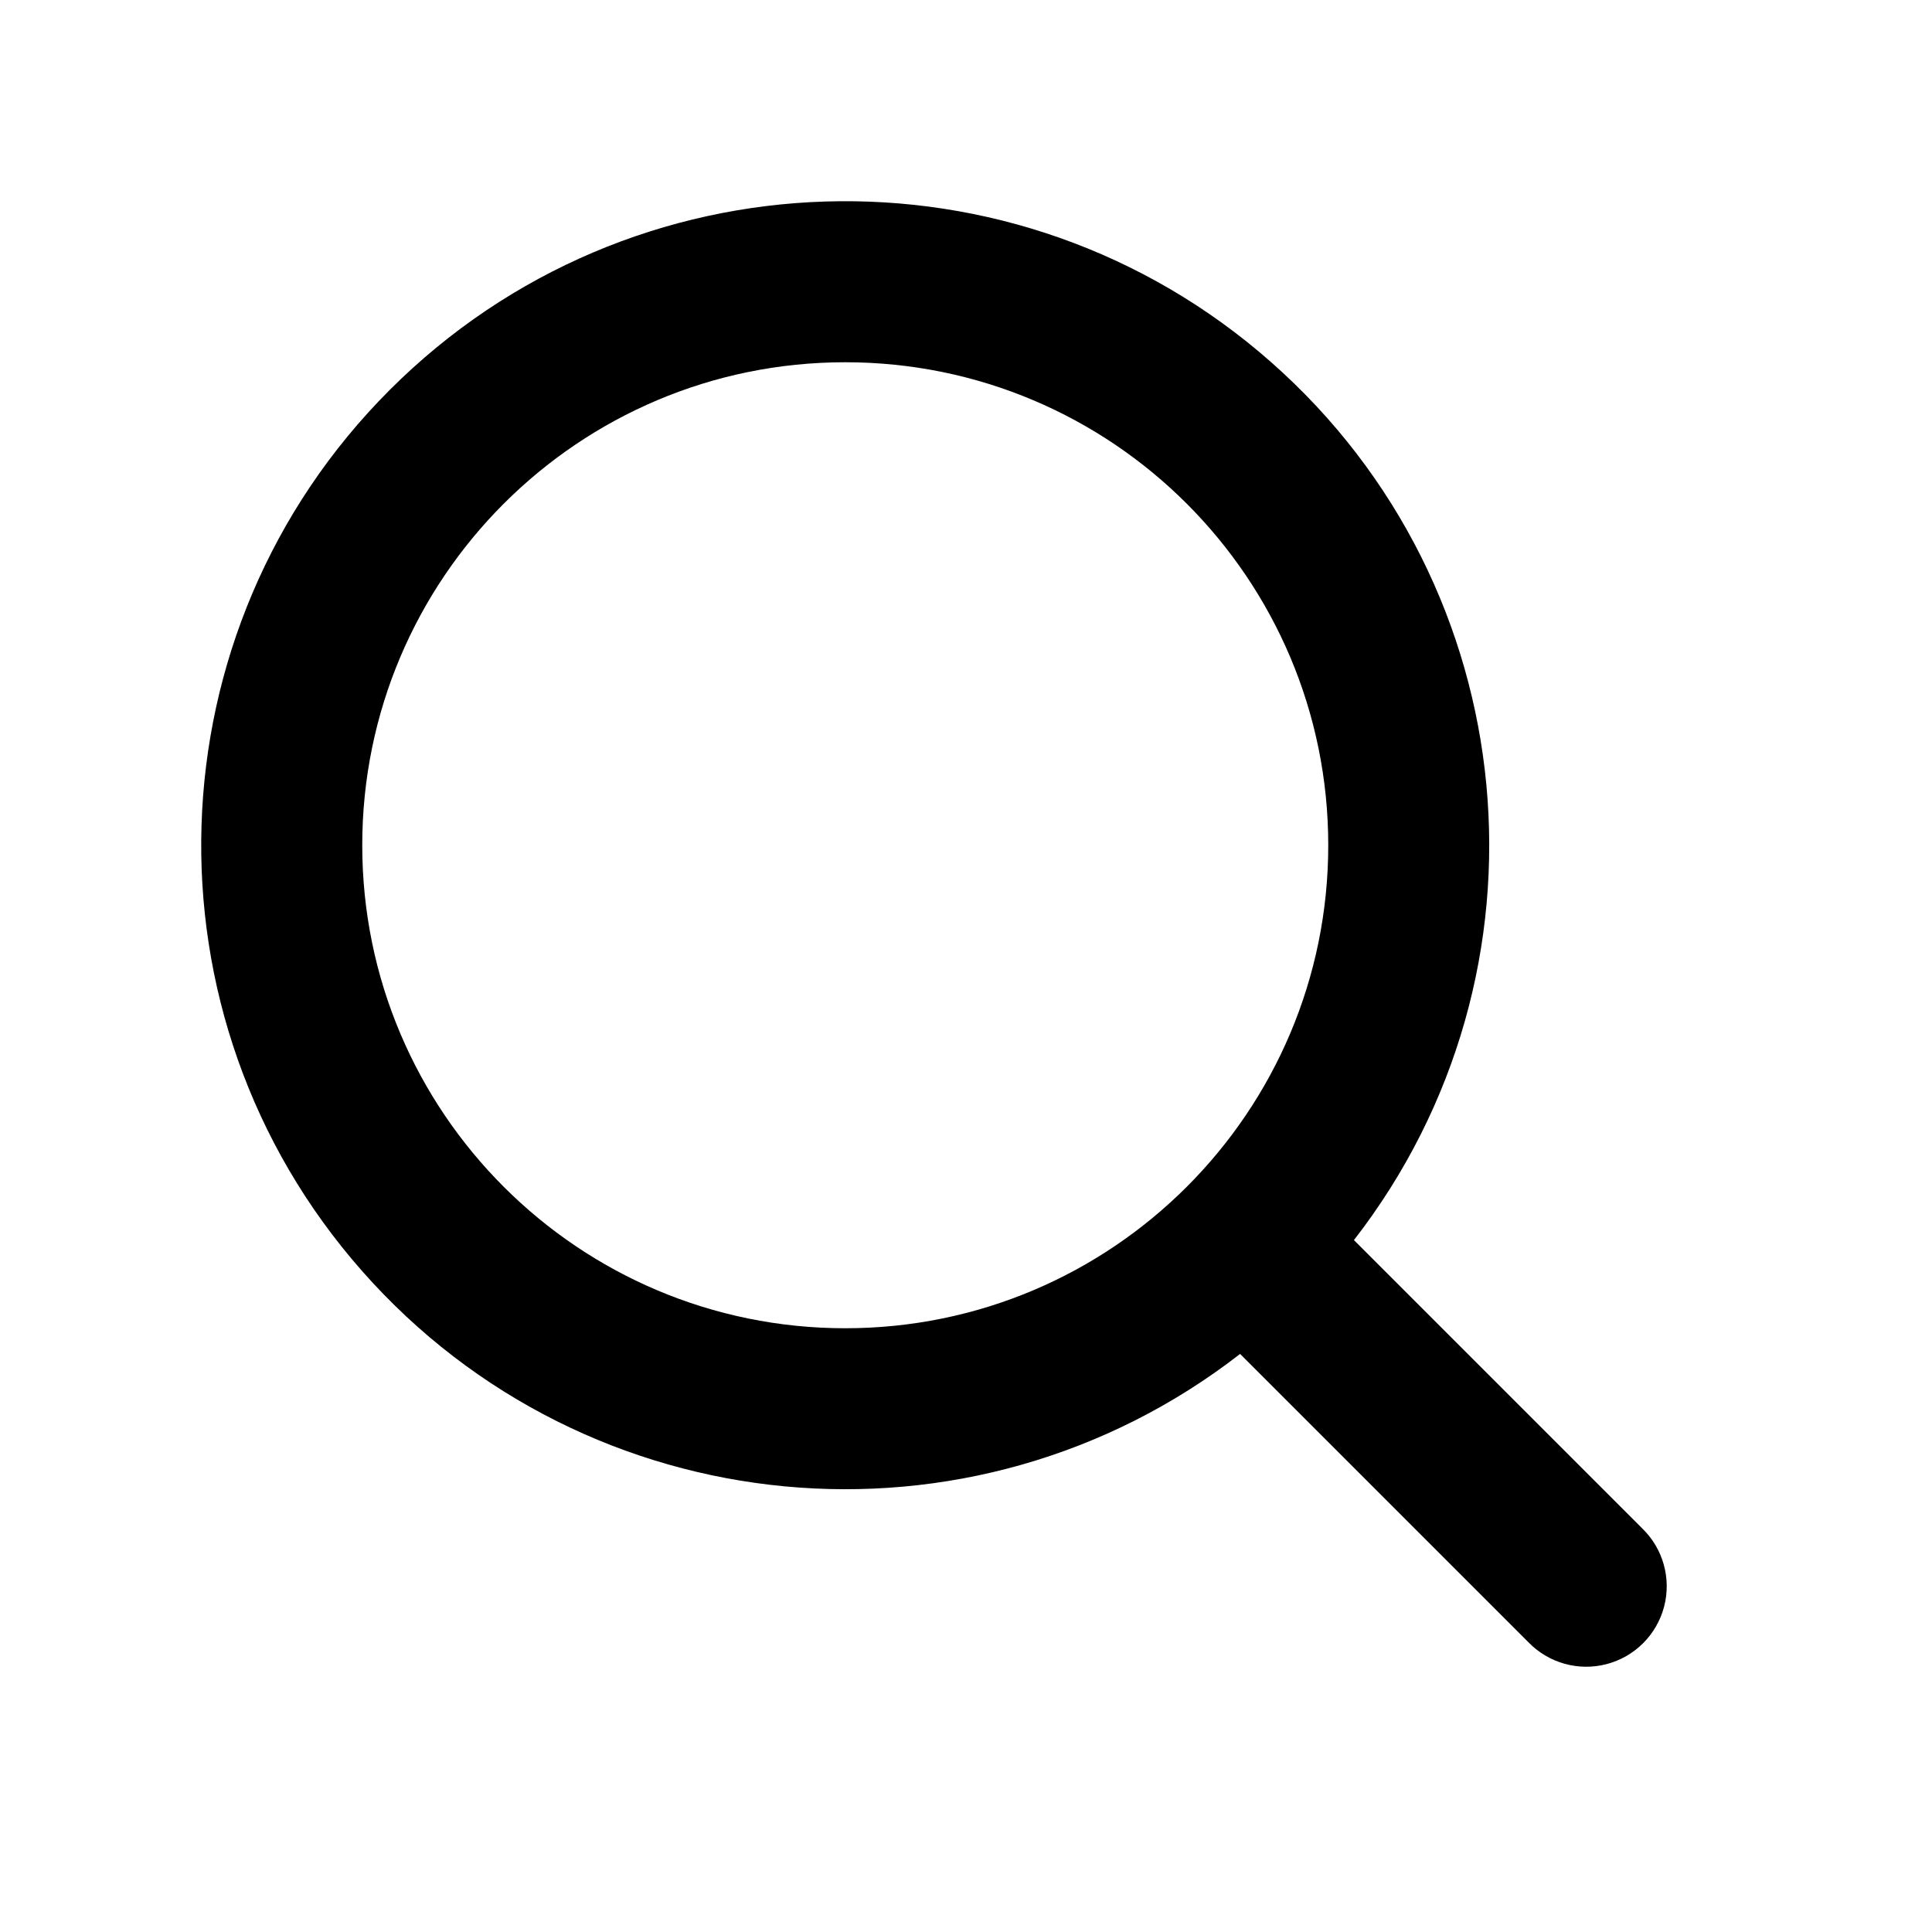
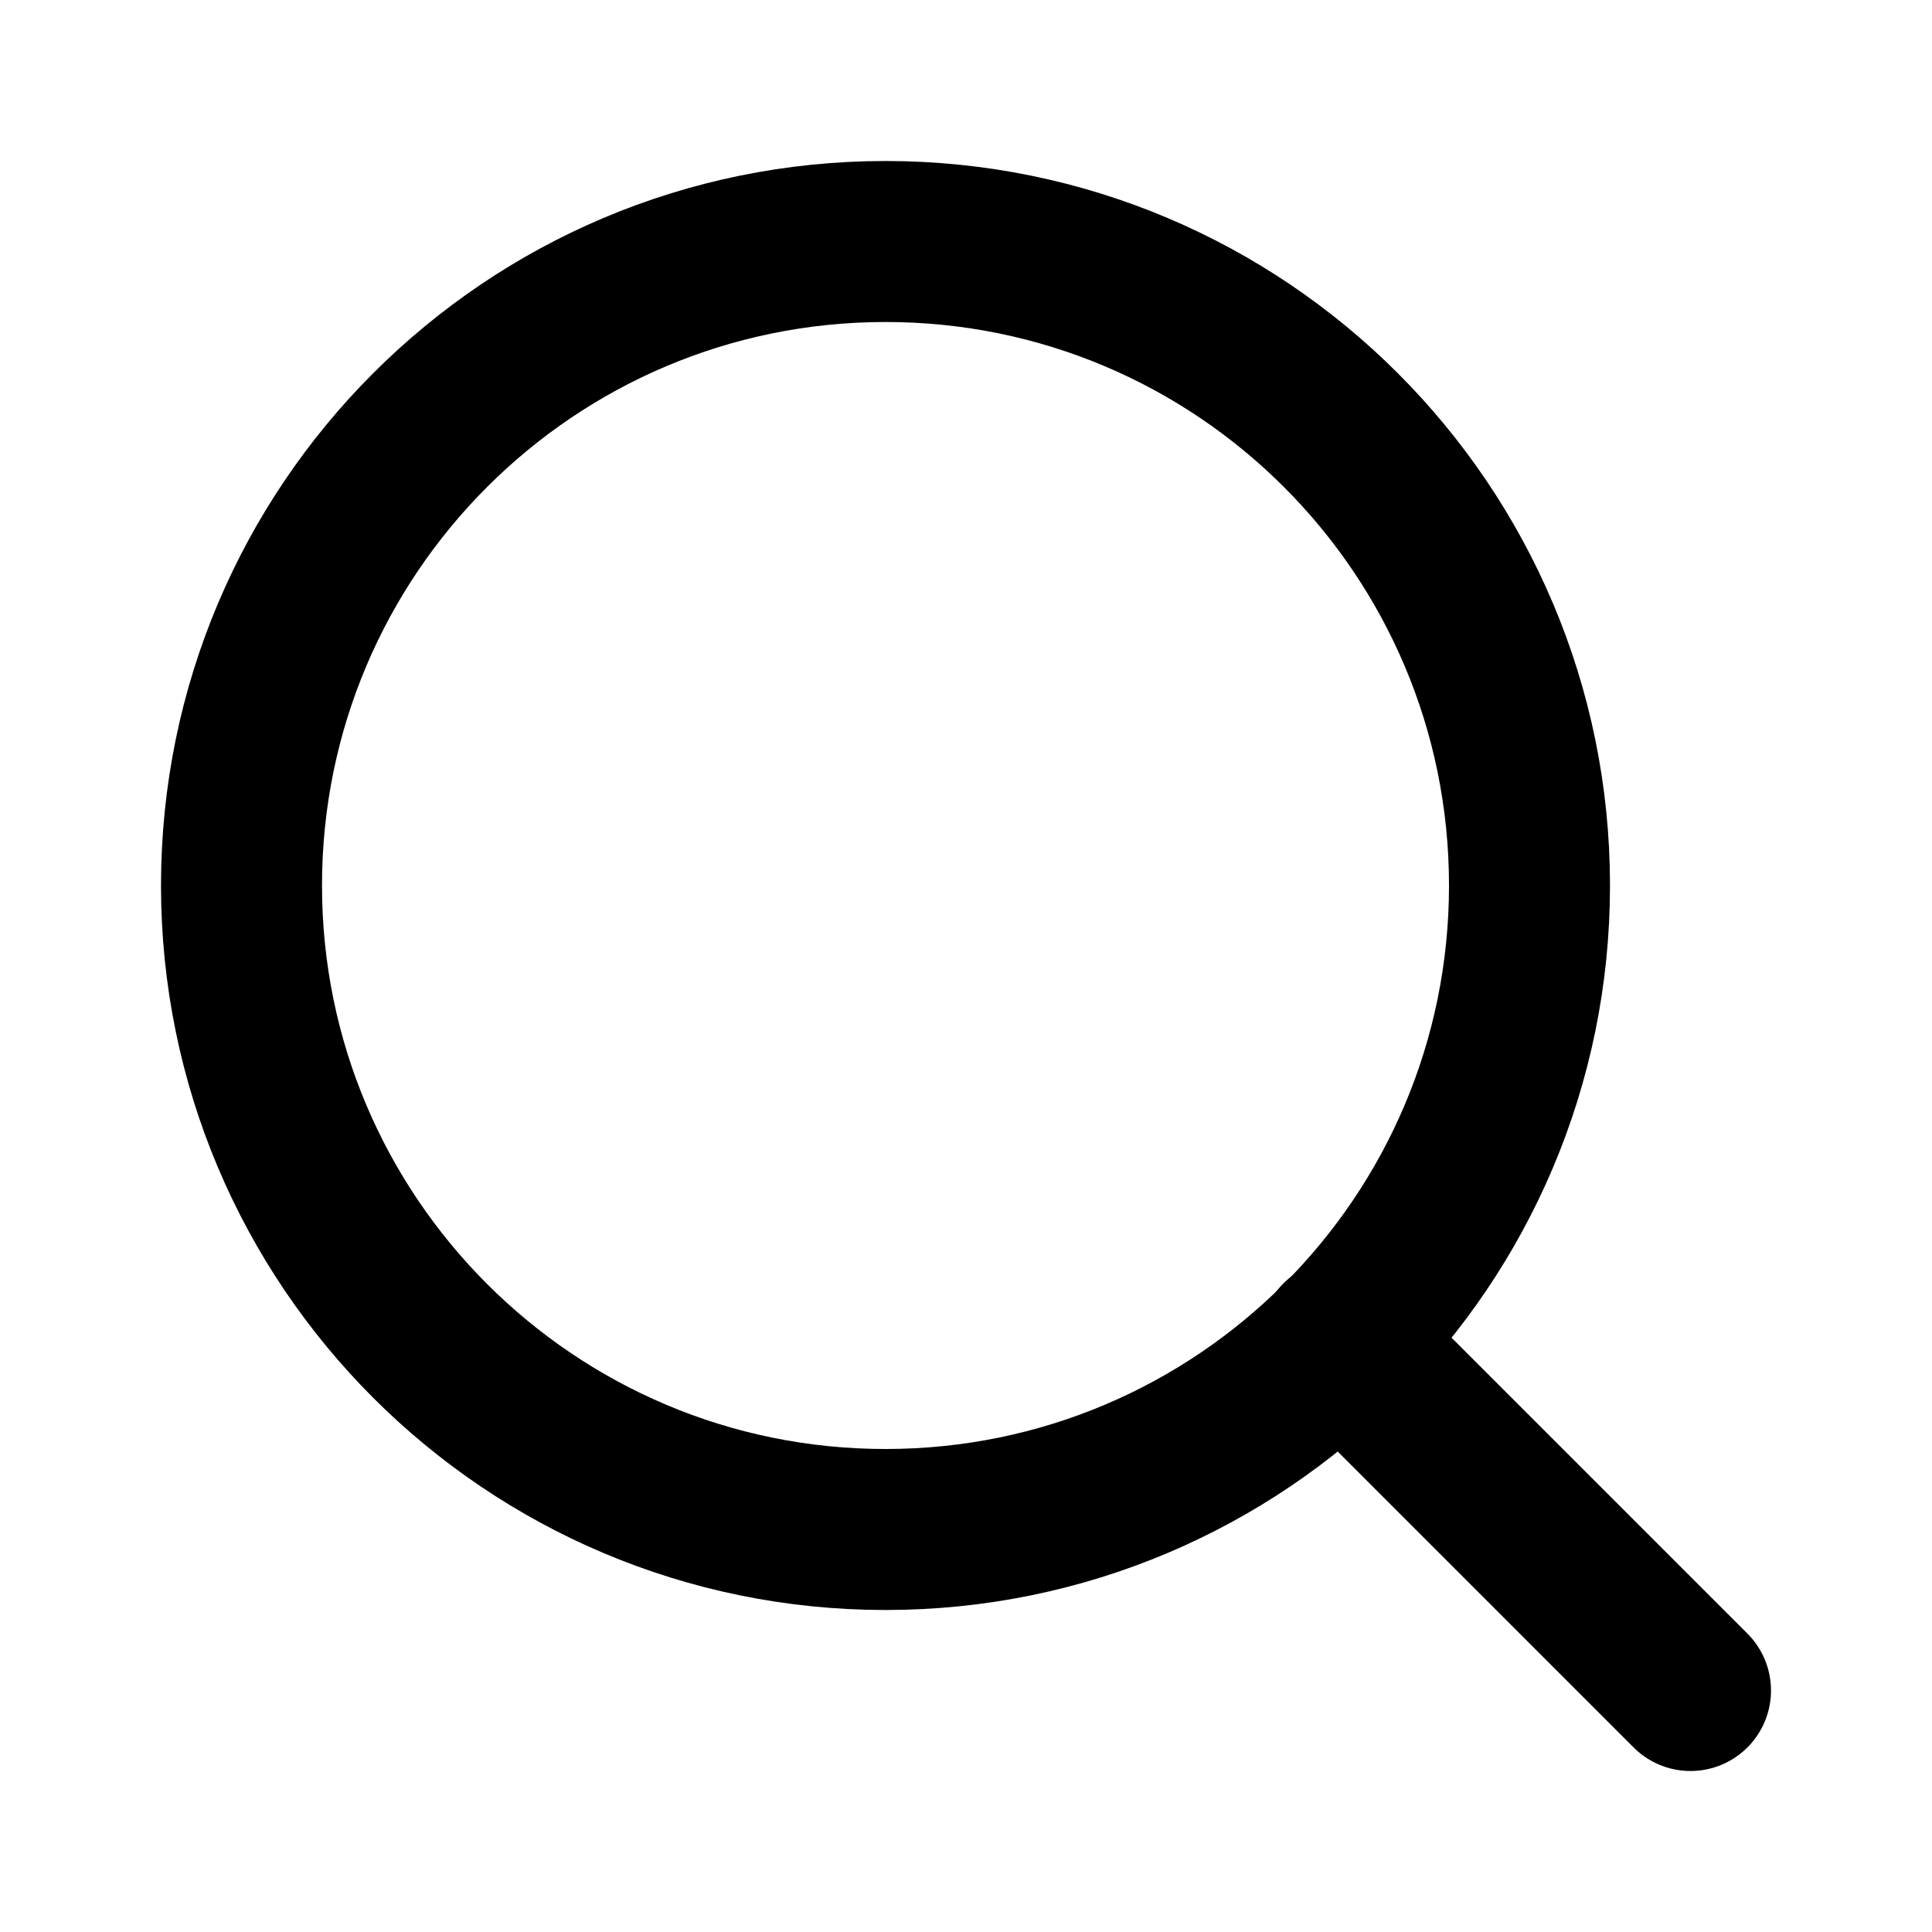
- <svg xmlns="http://www.w3.org/2000/svg" viewBox="-2.5 -2.5 24 24" width="24" fill="currentColor">
-   <path d="M8 14A6 6 0 1 0 8 2a6 6 0 0 0 0 12zm6.32-1.094l3.58 3.58a1 1 0 1 1-1.415 1.413l-3.58-3.58a8 8 0 1 1 1.414-1.414z" />
+ <svg xmlns="http://www.w3.org/2000/svg" viewBox="0 0 24 24" fill="none" stroke="currentColor" stroke-width="2" stroke-linecap="round" stroke-linejoin="round">
+   <circle cx="11" cy="11" r="8" />
+   <line x1="21" y1="21" x2="16.65" y2="16.65" />
</svg>
